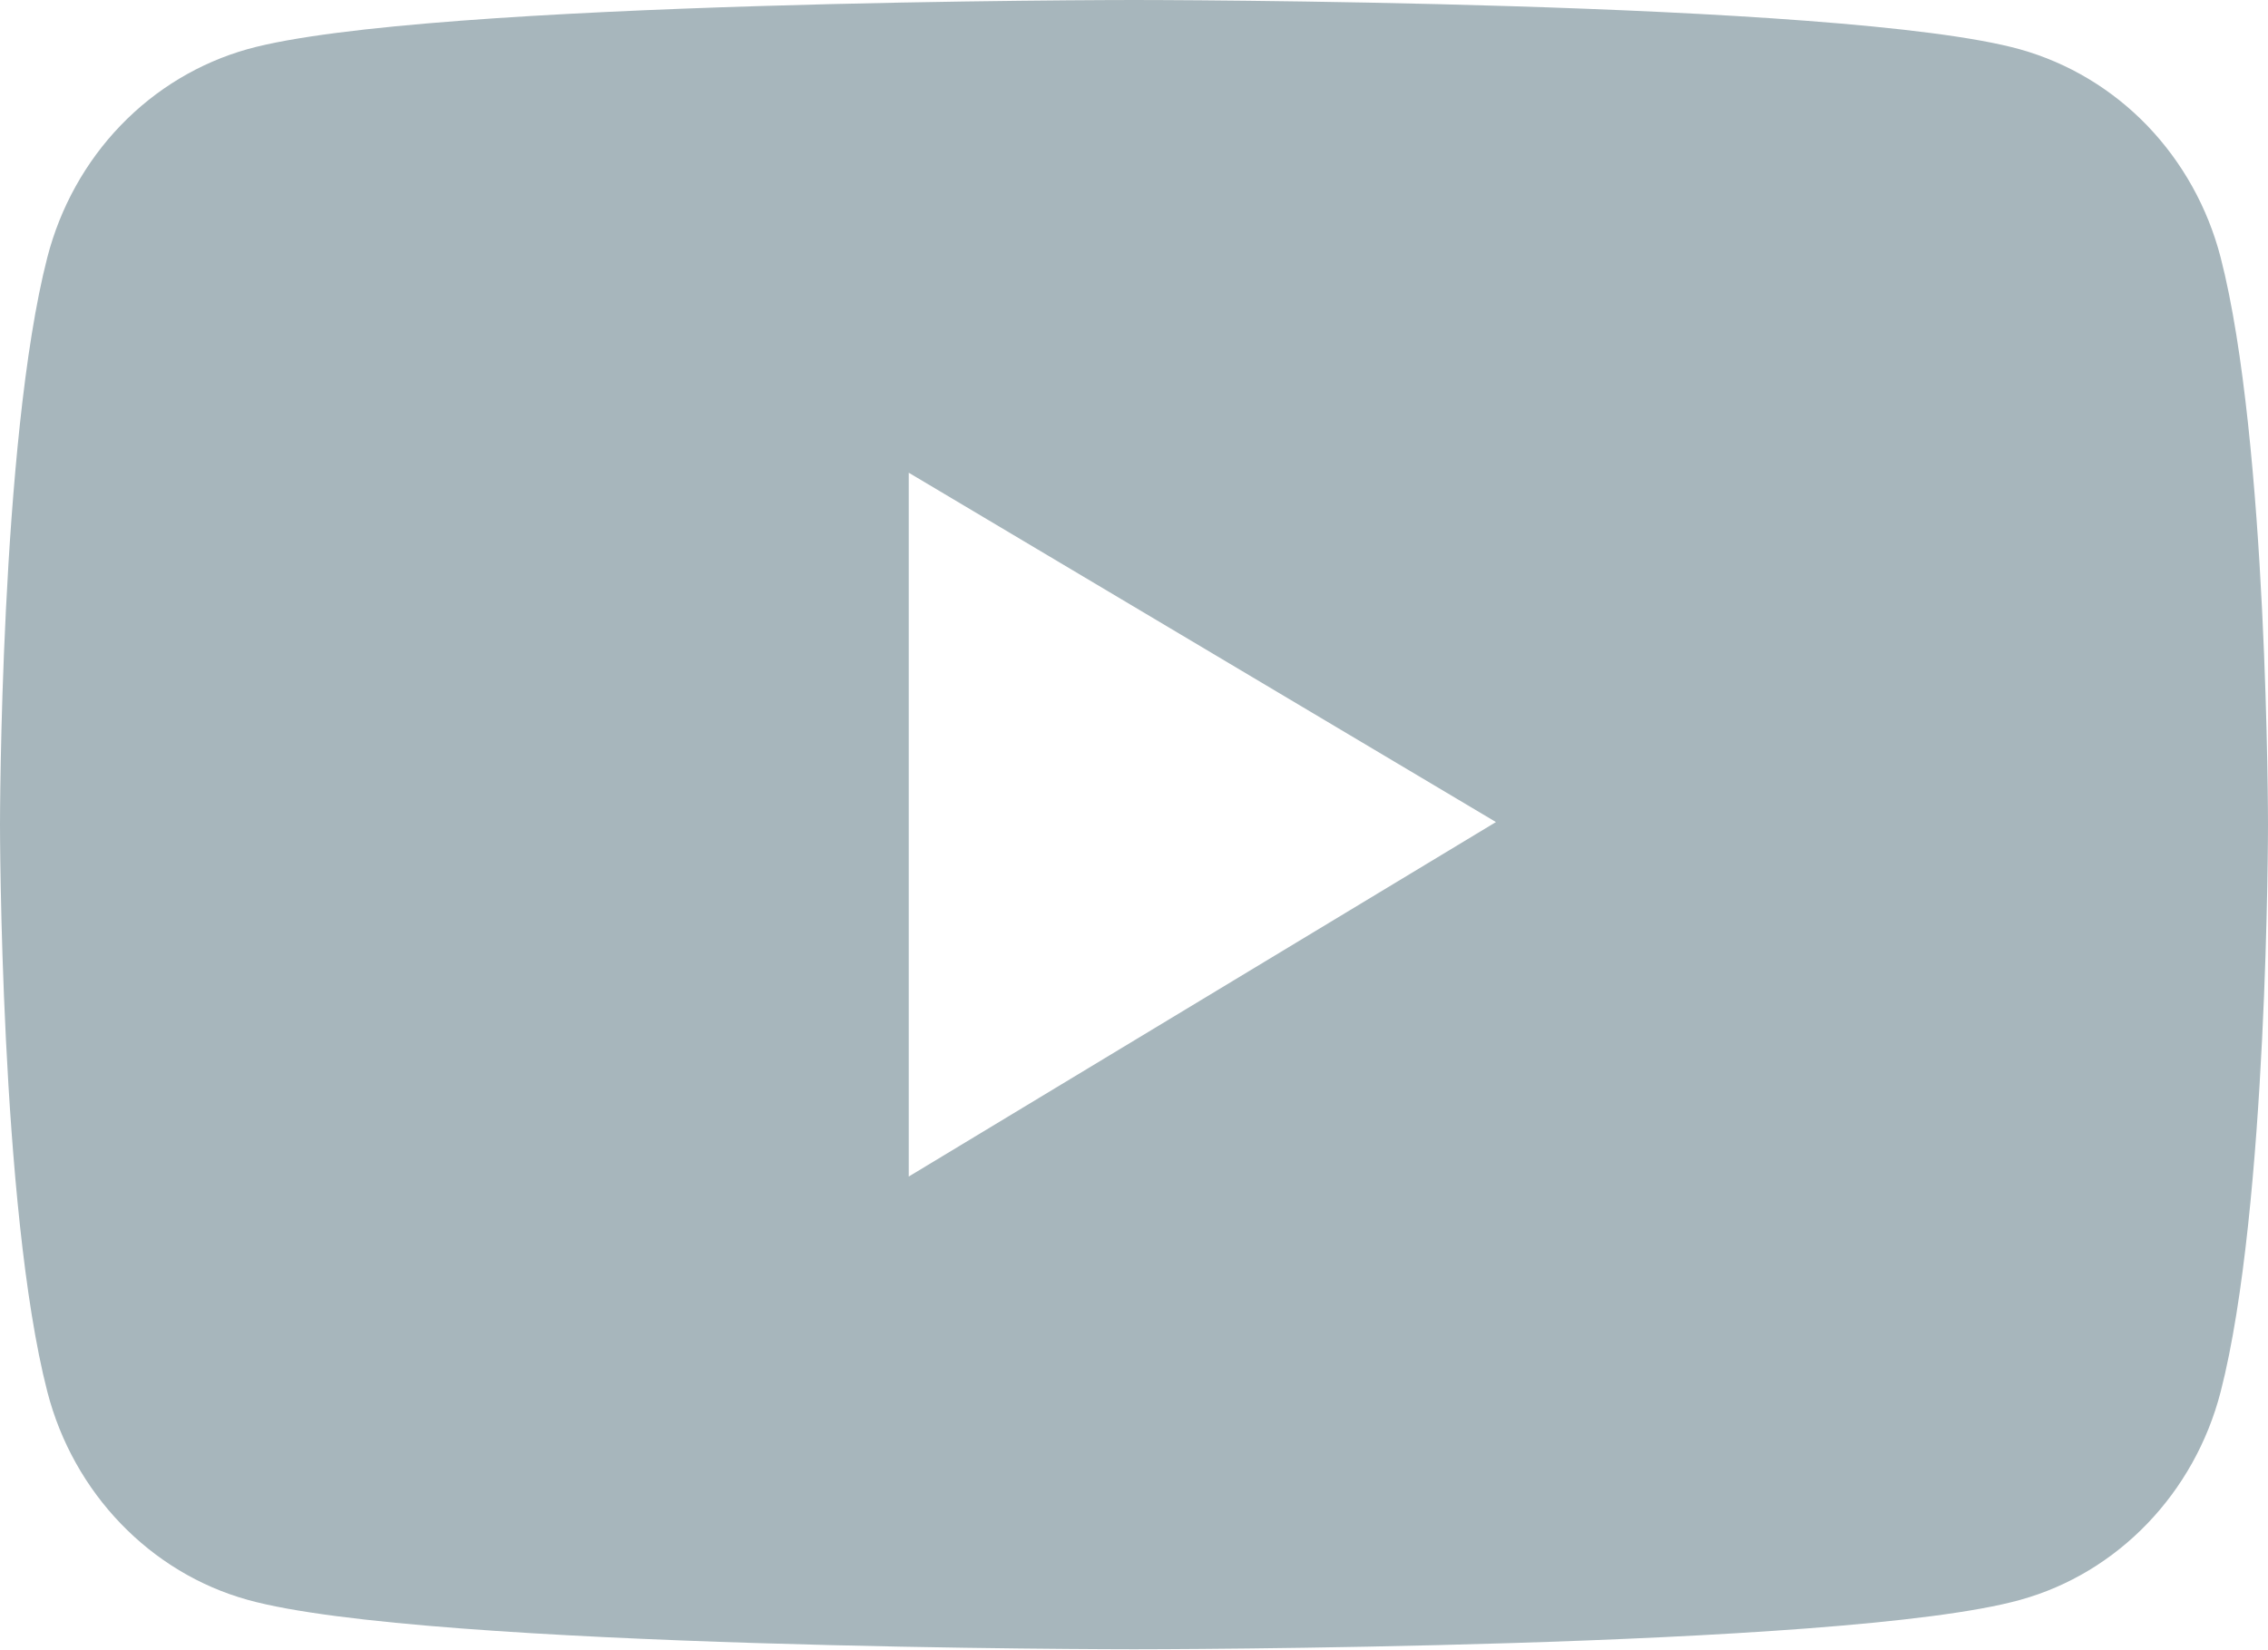
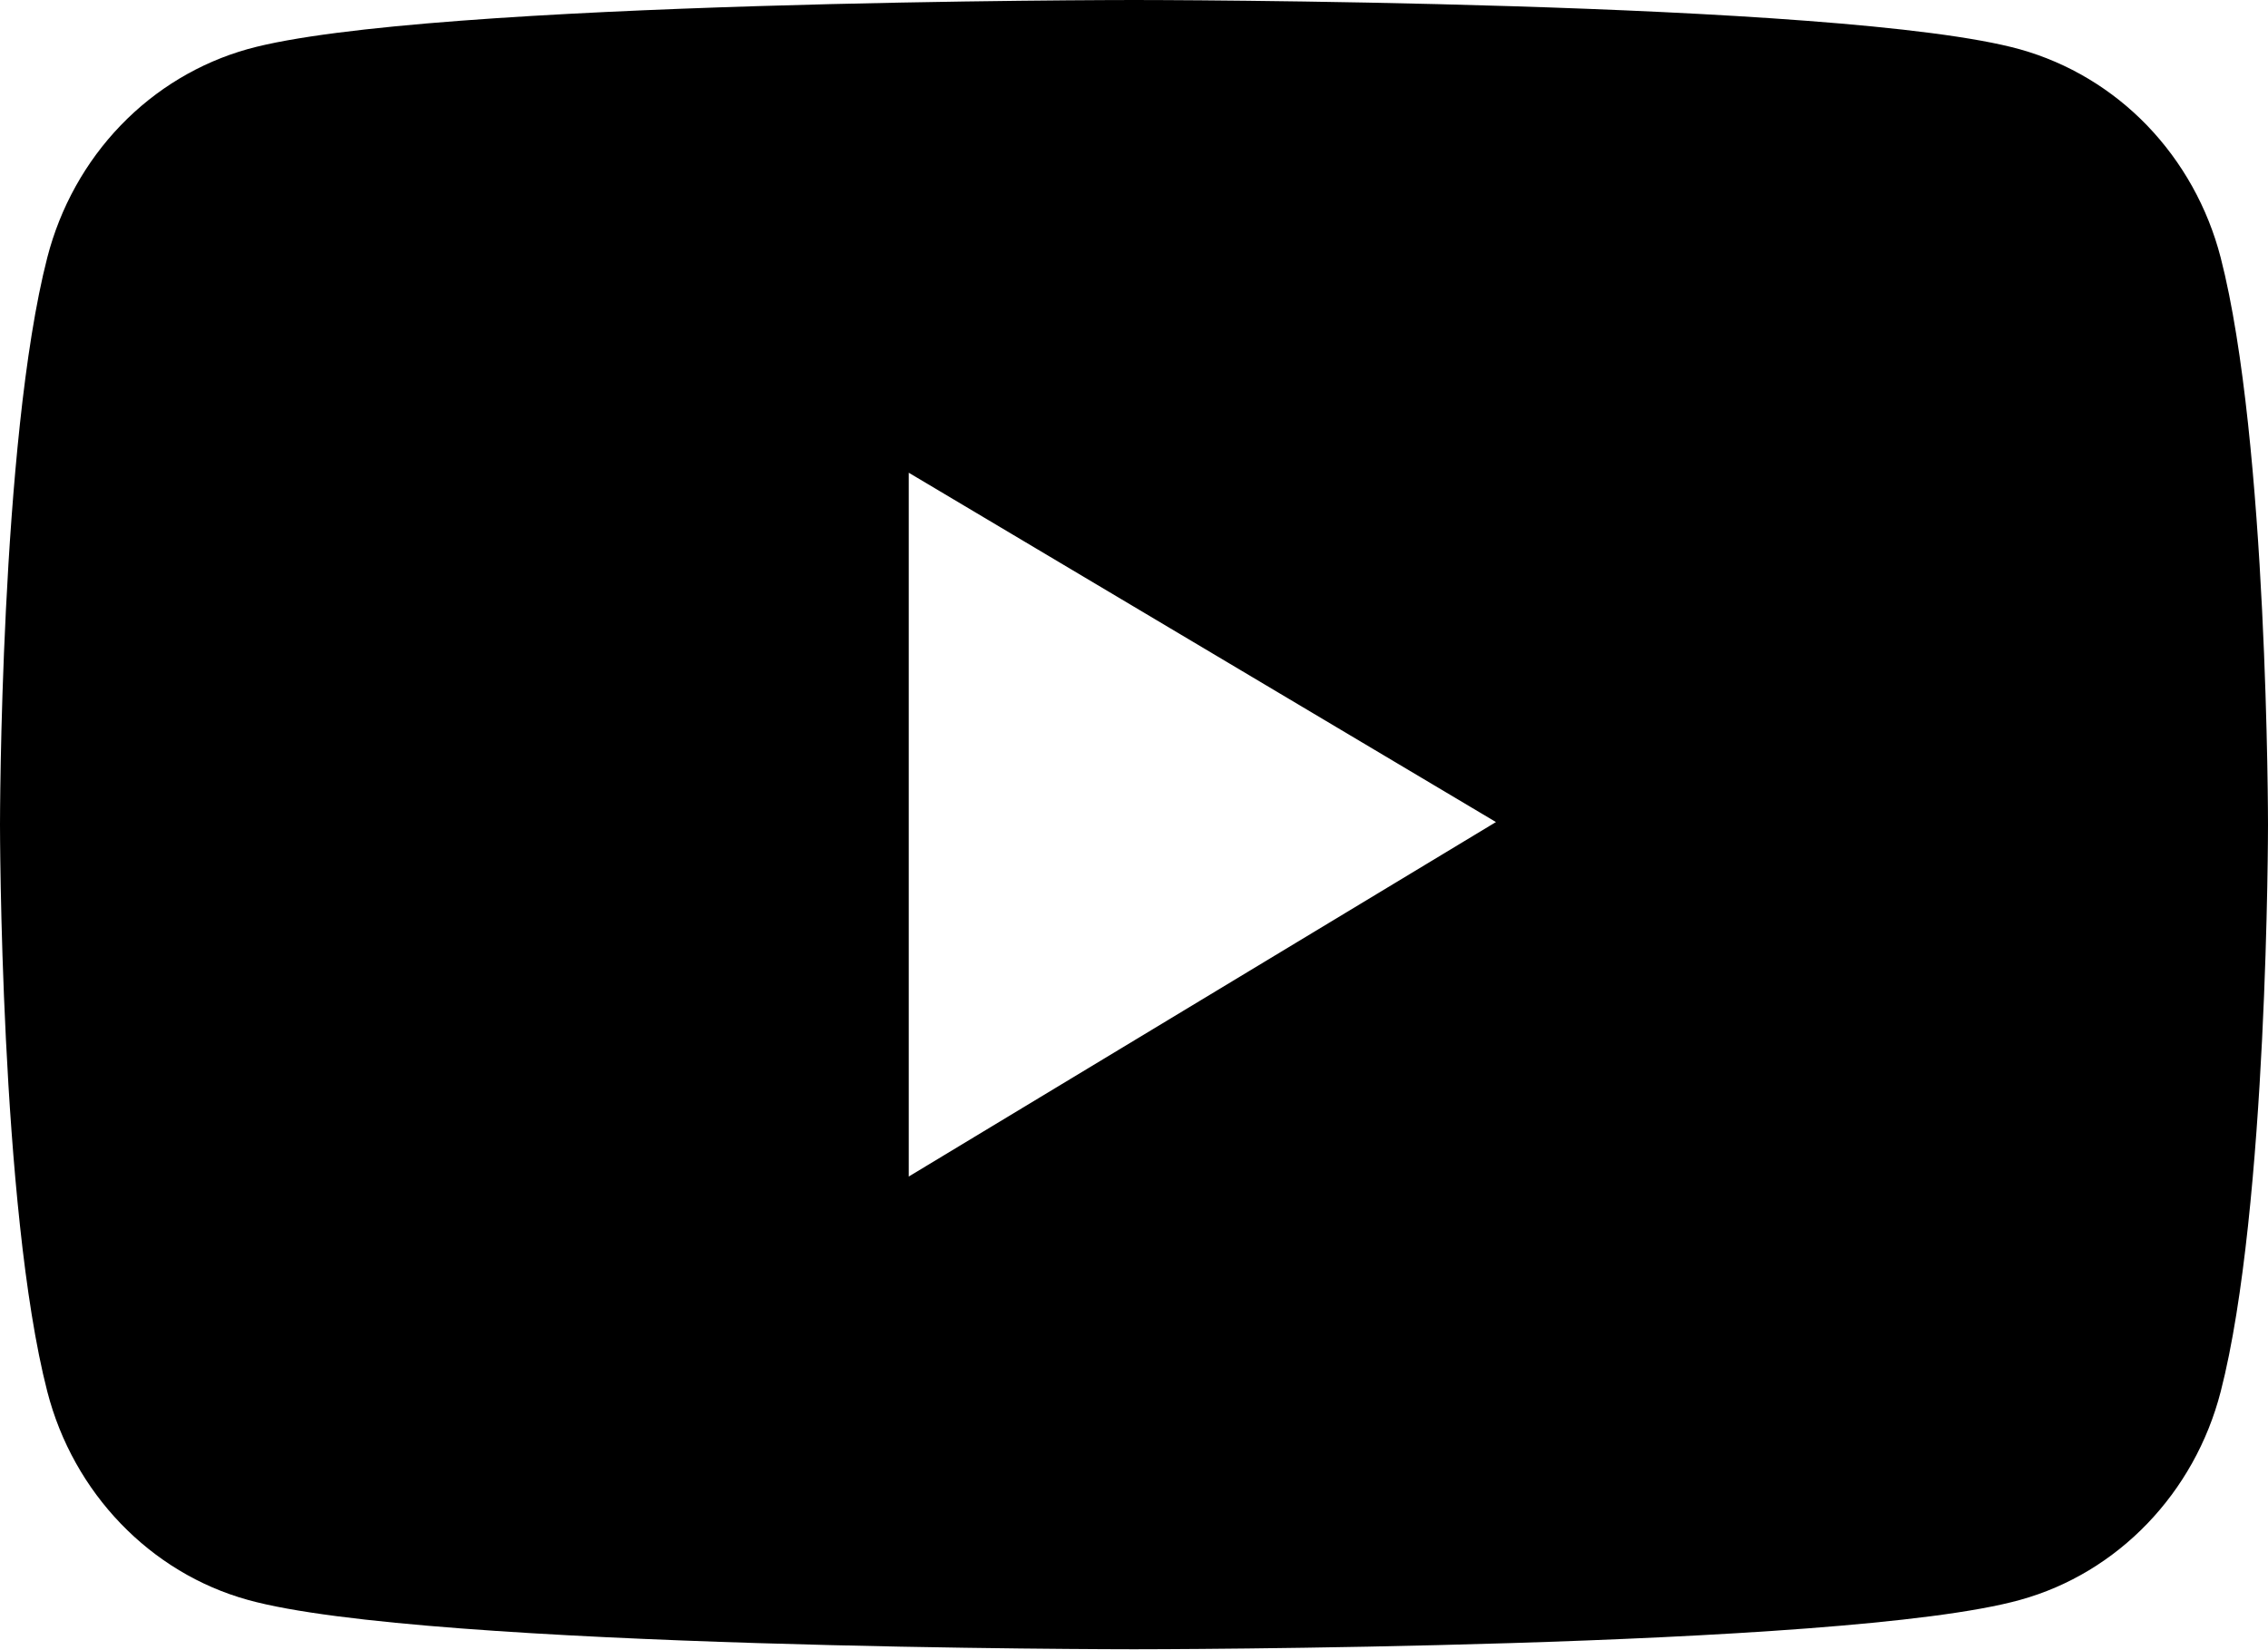
<svg xmlns="http://www.w3.org/2000/svg" width="22" height="16" viewBox="0 0 22 16" fill="none">
-   <path d="M21.541 2.499C21.416 2.015 21.17 1.574 20.829 1.219C20.488 0.865 20.062 0.61 19.596 0.479C17.88 9.71897e-08 11 0 11 0C11 0 4.12 -9.71897e-08 2.404 0.476C1.937 0.607 1.512 0.862 1.171 1.216C0.829 1.571 0.584 2.013 0.459 2.497C-9.36644e-08 4.28 0 8 0 8C0 8 -9.36644e-08 11.72 0.459 13.501C0.712 14.484 1.458 15.259 2.404 15.521C4.12 16 11 16 11 16C11 16 17.88 16 19.596 15.521C20.544 15.259 21.288 14.484 21.541 13.501C22 11.72 22 8 22 8C22 8 22 4.28 21.541 2.499ZM8.815 11.414V4.586L14.511 7.975L8.815 11.414Z" fill="#A7B6BC" />
+   <path d="M21.541 2.499C21.416 2.015 21.17 1.574 20.829 1.219C20.488 0.865 20.062 0.61 19.596 0.479C17.88 9.71897e-08 11 0 11 0C11 0 4.12 -9.71897e-08 2.404 0.476C1.937 0.607 1.512 0.862 1.171 1.216C0.829 1.571 0.584 2.013 0.459 2.497C-9.36644e-08 4.28 0 8 0 8C0 8 -9.36644e-08 11.72 0.459 13.501C0.712 14.484 1.458 15.259 2.404 15.521C4.12 16 11 16 11 16C11 16 17.88 16 19.596 15.521C20.544 15.259 21.288 14.484 21.541 13.501C22 11.72 22 8 22 8C22 8 22 4.28 21.541 2.499ZM8.815 11.414V4.586L14.511 7.975L8.815 11.414Z" fill="#000" />
</svg>
